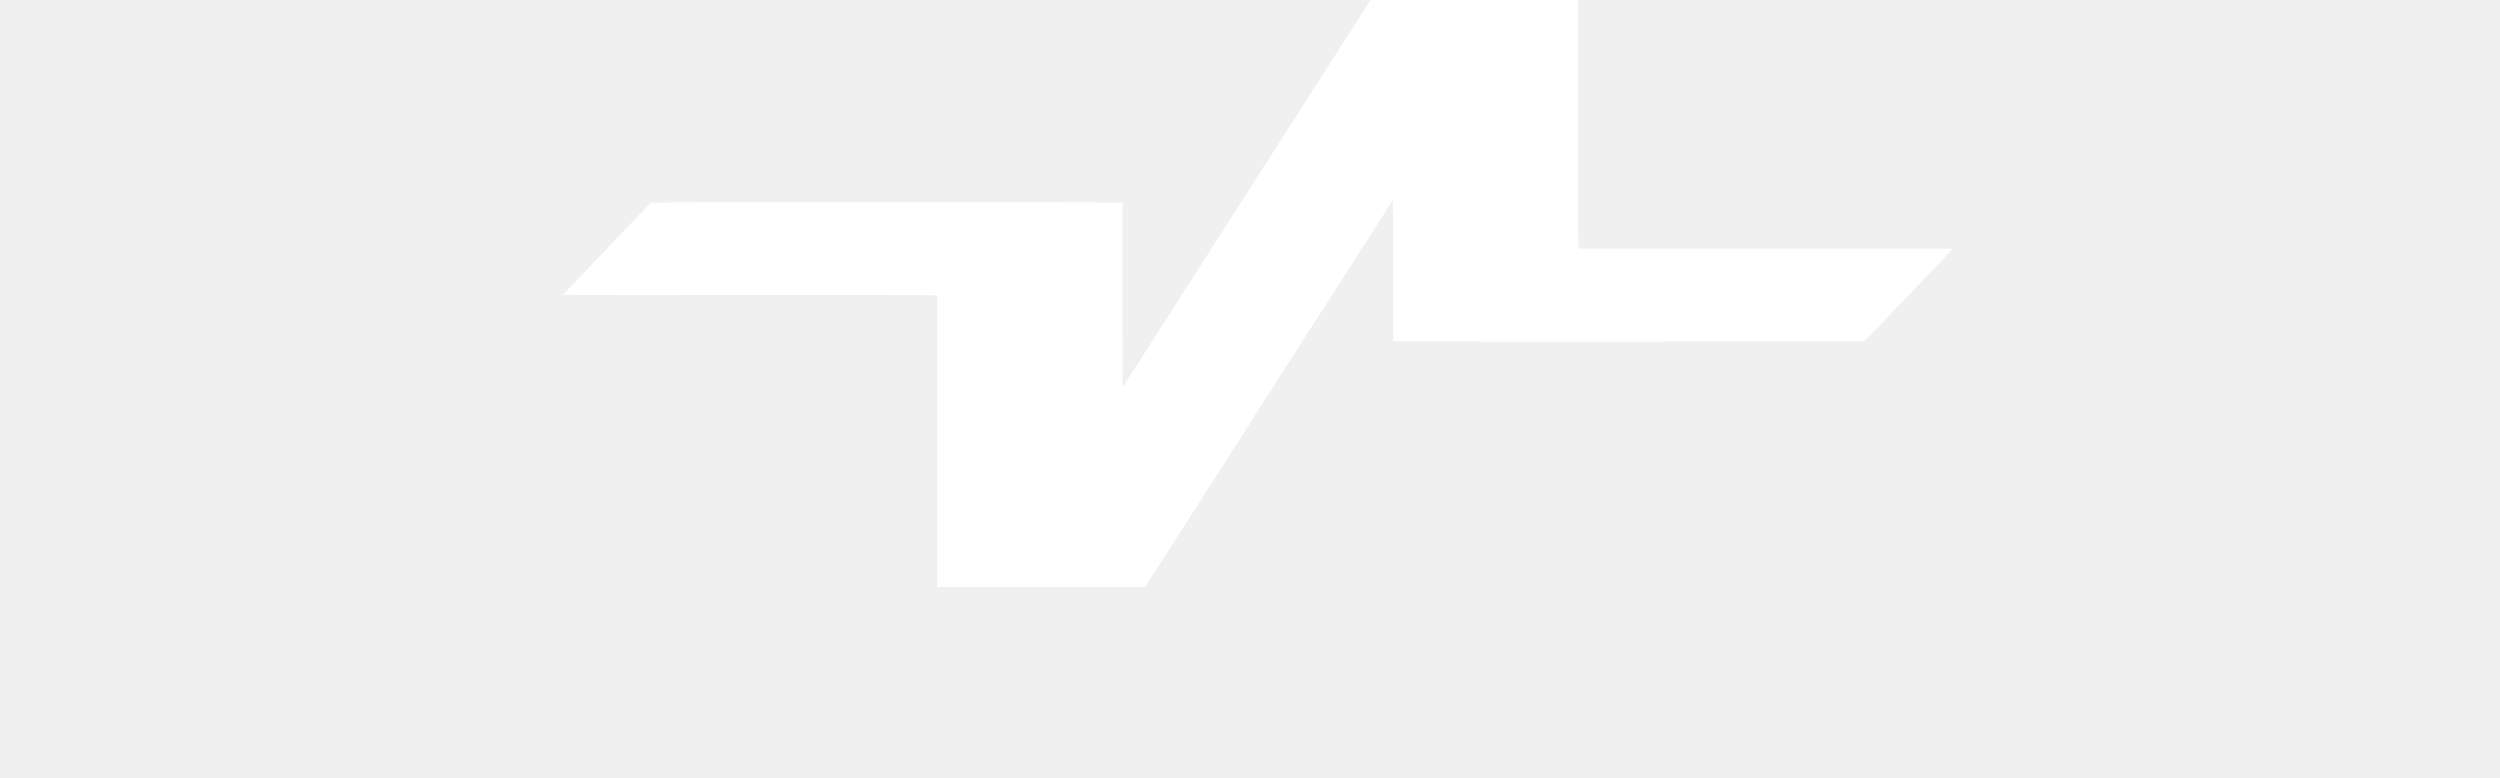
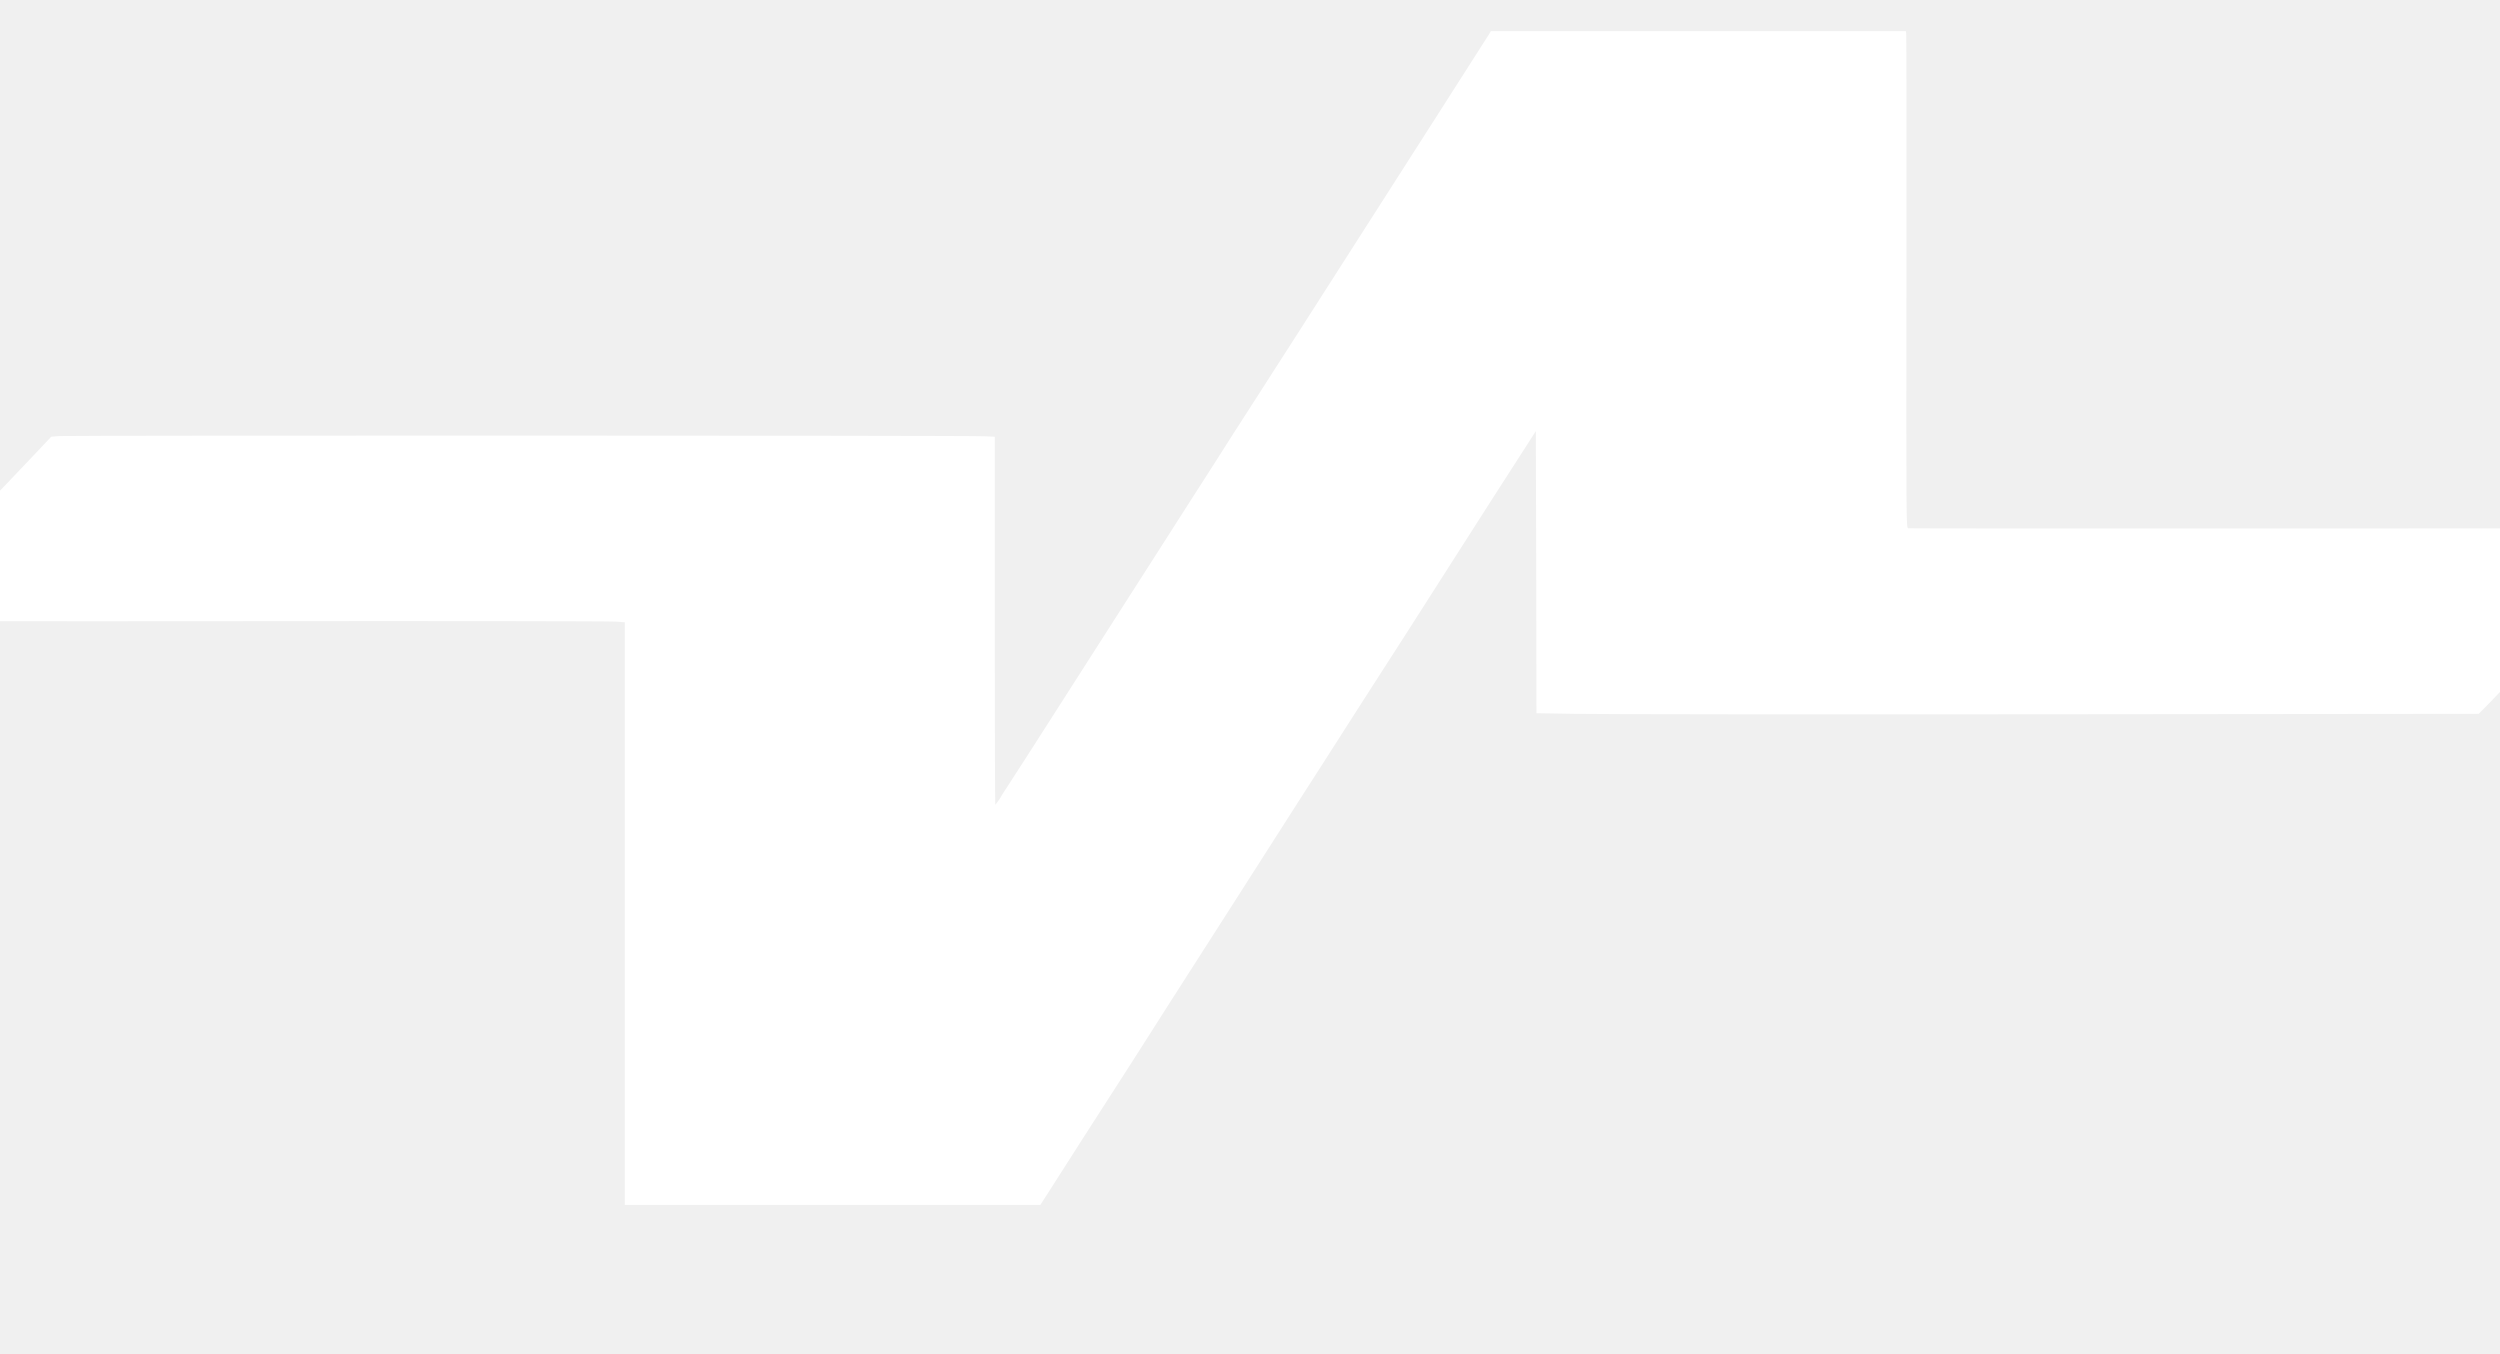
- <svg xmlns="http://www.w3.org/2000/svg" viewBox="30 0 90 28">
+ <svg xmlns="http://www.w3.org/2000/svg" viewBox="52.5 -0.56 45 24.36">
  <g fill="#fff">
    <path d="M79.313.04c-.102.163-1.524 2.386-3.426 5.358-.453.704-.989 1.543-1.2 1.868-.203.324-.574.898-.816 1.277-.242.383-.746 1.164-1.117 1.746l-1.652 2.582c-.25.387-.504.785-.567.879a1 1 0 0 1-.12.176c-.005 0-.009-1.492-.009-3.313V7.301l-.18-.008c-.234-.016-16.472-.016-16.66-.004l-.144.012-.246.261c-.25.266-.676.711-1.551 1.625-1.164 1.215-1.352 1.41-1.352 1.426 0 .008 2.957.012 6.57.008 3.618-.004 6.65 0 6.739.008l.164.012v10.488h7.48l.176-.274c.16-.253.848-1.328 1.422-2.218.137-.219.469-.73.73-1.145l1.098-1.715c.34-.53.907-1.418 1.258-1.968.356-.551.8-1.25.996-1.555l.512-.797c.086-.129.305-.477.492-.766.184-.289.48-.754.656-1.027.438-.687 1.024-1.602 1.329-2.074l.25-.39.007 2.538.004 2.54.68.011c.375.008 4.191.012 8.48.008l7.801-.008.2-.203c.203-.215.722-.758 1.495-1.566.243-.254.567-.594.723-.75.367-.38.762-.801.762-.813 0-.008-3.02-.008-6.707-.004-3.688 0-6.723 0-6.742-.004-.036-.008-.036-.023-.032-4.437.004-2.438 0-4.45-.004-4.473L86.805 0h-7.47zM0 40.48v8.95h6.809v-2.27c0-1.246.007-2.273.015-2.281.004-.012.067-.07.137-.133.066-.062.191-.18.273-.262.153-.144 1-.957 1.582-1.507.172-.165.485-.461.692-.665.207-.203.387-.367.398-.367.028 0 .047.035 1.223 1.832l1.379 2.11c.324.5.965 1.484 1.426 2.191.464.707.859 1.3.878 1.317.032.03.708.035 13.641.035H42.06v-4.578H27.91v-2.2h11.016l.011-.14c.016-.157.012-4.375-.003-4.414-.004-.016-1.125-.02-5.516-.02H27.91l.008-1.976 6.656-.008c3.664-.008 6.676-.02 6.696-.024.03-.015.042-.004.066.047.016.035.137.235.262.445a1094 1094 0 0 1 3.16 5.145c.113.18.258.418.324.527.102.164.559.91 1.215 1.973.086.145.223.363.297.492l.14.227v4.504h6.844v-4.52l.117-.183c.067-.106.45-.72.86-1.368.402-.648.87-1.394 1.03-1.652a955 955 0 0 0 2.384-3.809c.27-.43.582-.925.695-1.109s.36-.57.543-.867c.184-.293.398-.637.477-.758.078-.125.175-.285.218-.355.051-.094.078-.125.09-.106.02.024.207.442.5 1.106l.828 1.875c.36.812 1.028 2.316 1.485 3.351l1.343 3.031c.282.633.59 1.329.684 1.547l.691 1.563c.286.644.625 1.41.75 1.699.133.29.243.531.254.54.012.007 1.813.015 4 .015h3.985l.133-.313c.07-.168.289-.68.48-1.14.195-.461.516-1.22.71-1.684.2-.461.497-1.168.669-1.566.168-.399.383-.91.476-1.137.098-.227.301-.707.454-1.07.156-.368.445-1.043.64-1.512l1.25-2.95c.301-.703.563-1.328.59-1.394l.453-1.074c.223-.524.457-1.07.516-1.215.426-1 .668-1.578.707-1.672.023-.058.05-.113.058-.125.012-.008.02 3.59.02 8.418v8.434h6.824l.008-13.328 3.559-.004c1.953-.004 3.851 0 4.214.004l.664.011V49.43h6.825l.004-6.664.007-6.664 1.926-.004c1.063-.004 2.125 0 2.363.004l.43.011v3.07c0 1.829.008 3.258.02 3.54.054 1.457.297 2.554.758 3.472a5.6 5.6 0 0 0 1.925 2.13c1.047.69 2.426 1.16 4.196 1.425 2.023.305 5.007.324 7.18.05 2.113-.265 3.753-.835 4.898-1.702.355-.27.75-.645 1.011-.965l.145-.176.004 1.234.004 1.239h6.8l.016-.621c.008-.344.012-1.696.008-3l-.008-2.38 4.082-.011c4.11-.008 4.356-.012 5.176-.078.953-.074 1.645-.223 2.246-.485 1.086-.464 1.856-1.164 2.367-2.144.414-.797.633-1.707.68-2.824.059-1.41-.191-2.684-.719-3.66a4.47 4.47 0 0 0-1.789-1.817c-.976-.547-2.078-.781-4.062-.86-.297-.01-3.977-.015-10.418-.015h-9.961l-.004 4.98c-.008 5.356-.004 5.075-.094 5.743-.129.93-.469 1.746-.93 2.222-.648.668-1.656.98-3.062.938-1.434-.043-2.352-.461-2.934-1.332-.3-.453-.511-1.07-.62-1.816-.106-.73-.106-.872-.106-6.047v-4.688H74.918l-.078.18c-.04.101-.403.957-.805 1.902-.402.942-.914 2.149-1.137 2.68-.226.531-.59 1.383-.804 1.894-.48 1.133-.535 1.262-.676 1.645-.32.875-.52 1.66-.711 2.824-.023.16-.05.305-.055.328-.007.035-.02.04-.086.04-.043 0-.086-.012-.093-.024a.7.7 0 0 1-.04-.172 15.7 15.7 0 0 0-1.128-4.012 378 378 0 0 0-1.086-2.441c-.082-.184-.215-.484-.301-.672l-.66-1.484c-.332-.735-.692-1.547-.801-1.797-.031-.07-.133-.301-.227-.508l-.168-.375-11.976-.008-.14.254a35 35 0 0 1-.313.54c-.09.16-.27.472-.403.698l-.46.805c-.125.215-.473.824-.778 1.348-.305.527-.695 1.21-.875 1.52-.18.308-.383.667-.457.796-.168.293-.328.563-.351.598-.028.043.058.183-.88-1.457-.214-.371-.456-.801-.542-.946-.086-.148-.344-.605-.578-1.011-.438-.766-.739-1.293-1.305-2.278-.18-.316-.363-.64-.41-.718l-.082-.149h-32.79l-.273.262c-.148.144-.703.683-1.226 1.195-.528.512-1.102 1.07-1.282 1.242-.175.172-.535.516-.793.766-.257.254-.695.676-.976.95-.277.269-.625.609-.774.75a76 76 0 0 1-1.574 1.515c-.008.004-.015-1.356-.015-3.336v-3.344H0zm21.078 2.27-.004 3.191-.195-.28-3.672-5.368c-.105-.152-.445-.656-.762-1.117-.316-.461-.64-.934-.722-1.051l-.141-.215.07-.055c.04-.03.137-.113.215-.18.504-.44.77-.671.828-.714.035-.031.145-.129.246-.215.235-.207.836-.726 1.332-1.156.215-.18.727-.621 1.141-.98 1.254-1.087 1.496-1.294 1.582-1.36l.078-.066.004 3.187c.004 1.754.004 4.625 0 6.379m119.43-7.195c.379.023.578.047.851.101.454.09.735.219.961.434.121.11.157.156.223.297.137.277.156.386.156.832.004.363 0 .394-.047.566-.093.371-.214.586-.457.828-.14.14-.191.184-.32.246a2 2 0 0 1-.621.176c-.184.028-.469.031-3.004.035l-2.8.008v-1.77l-.005-1.769h2.383c1.344 0 2.516.008 2.68.016m0 0" />
  </g>
</svg>
